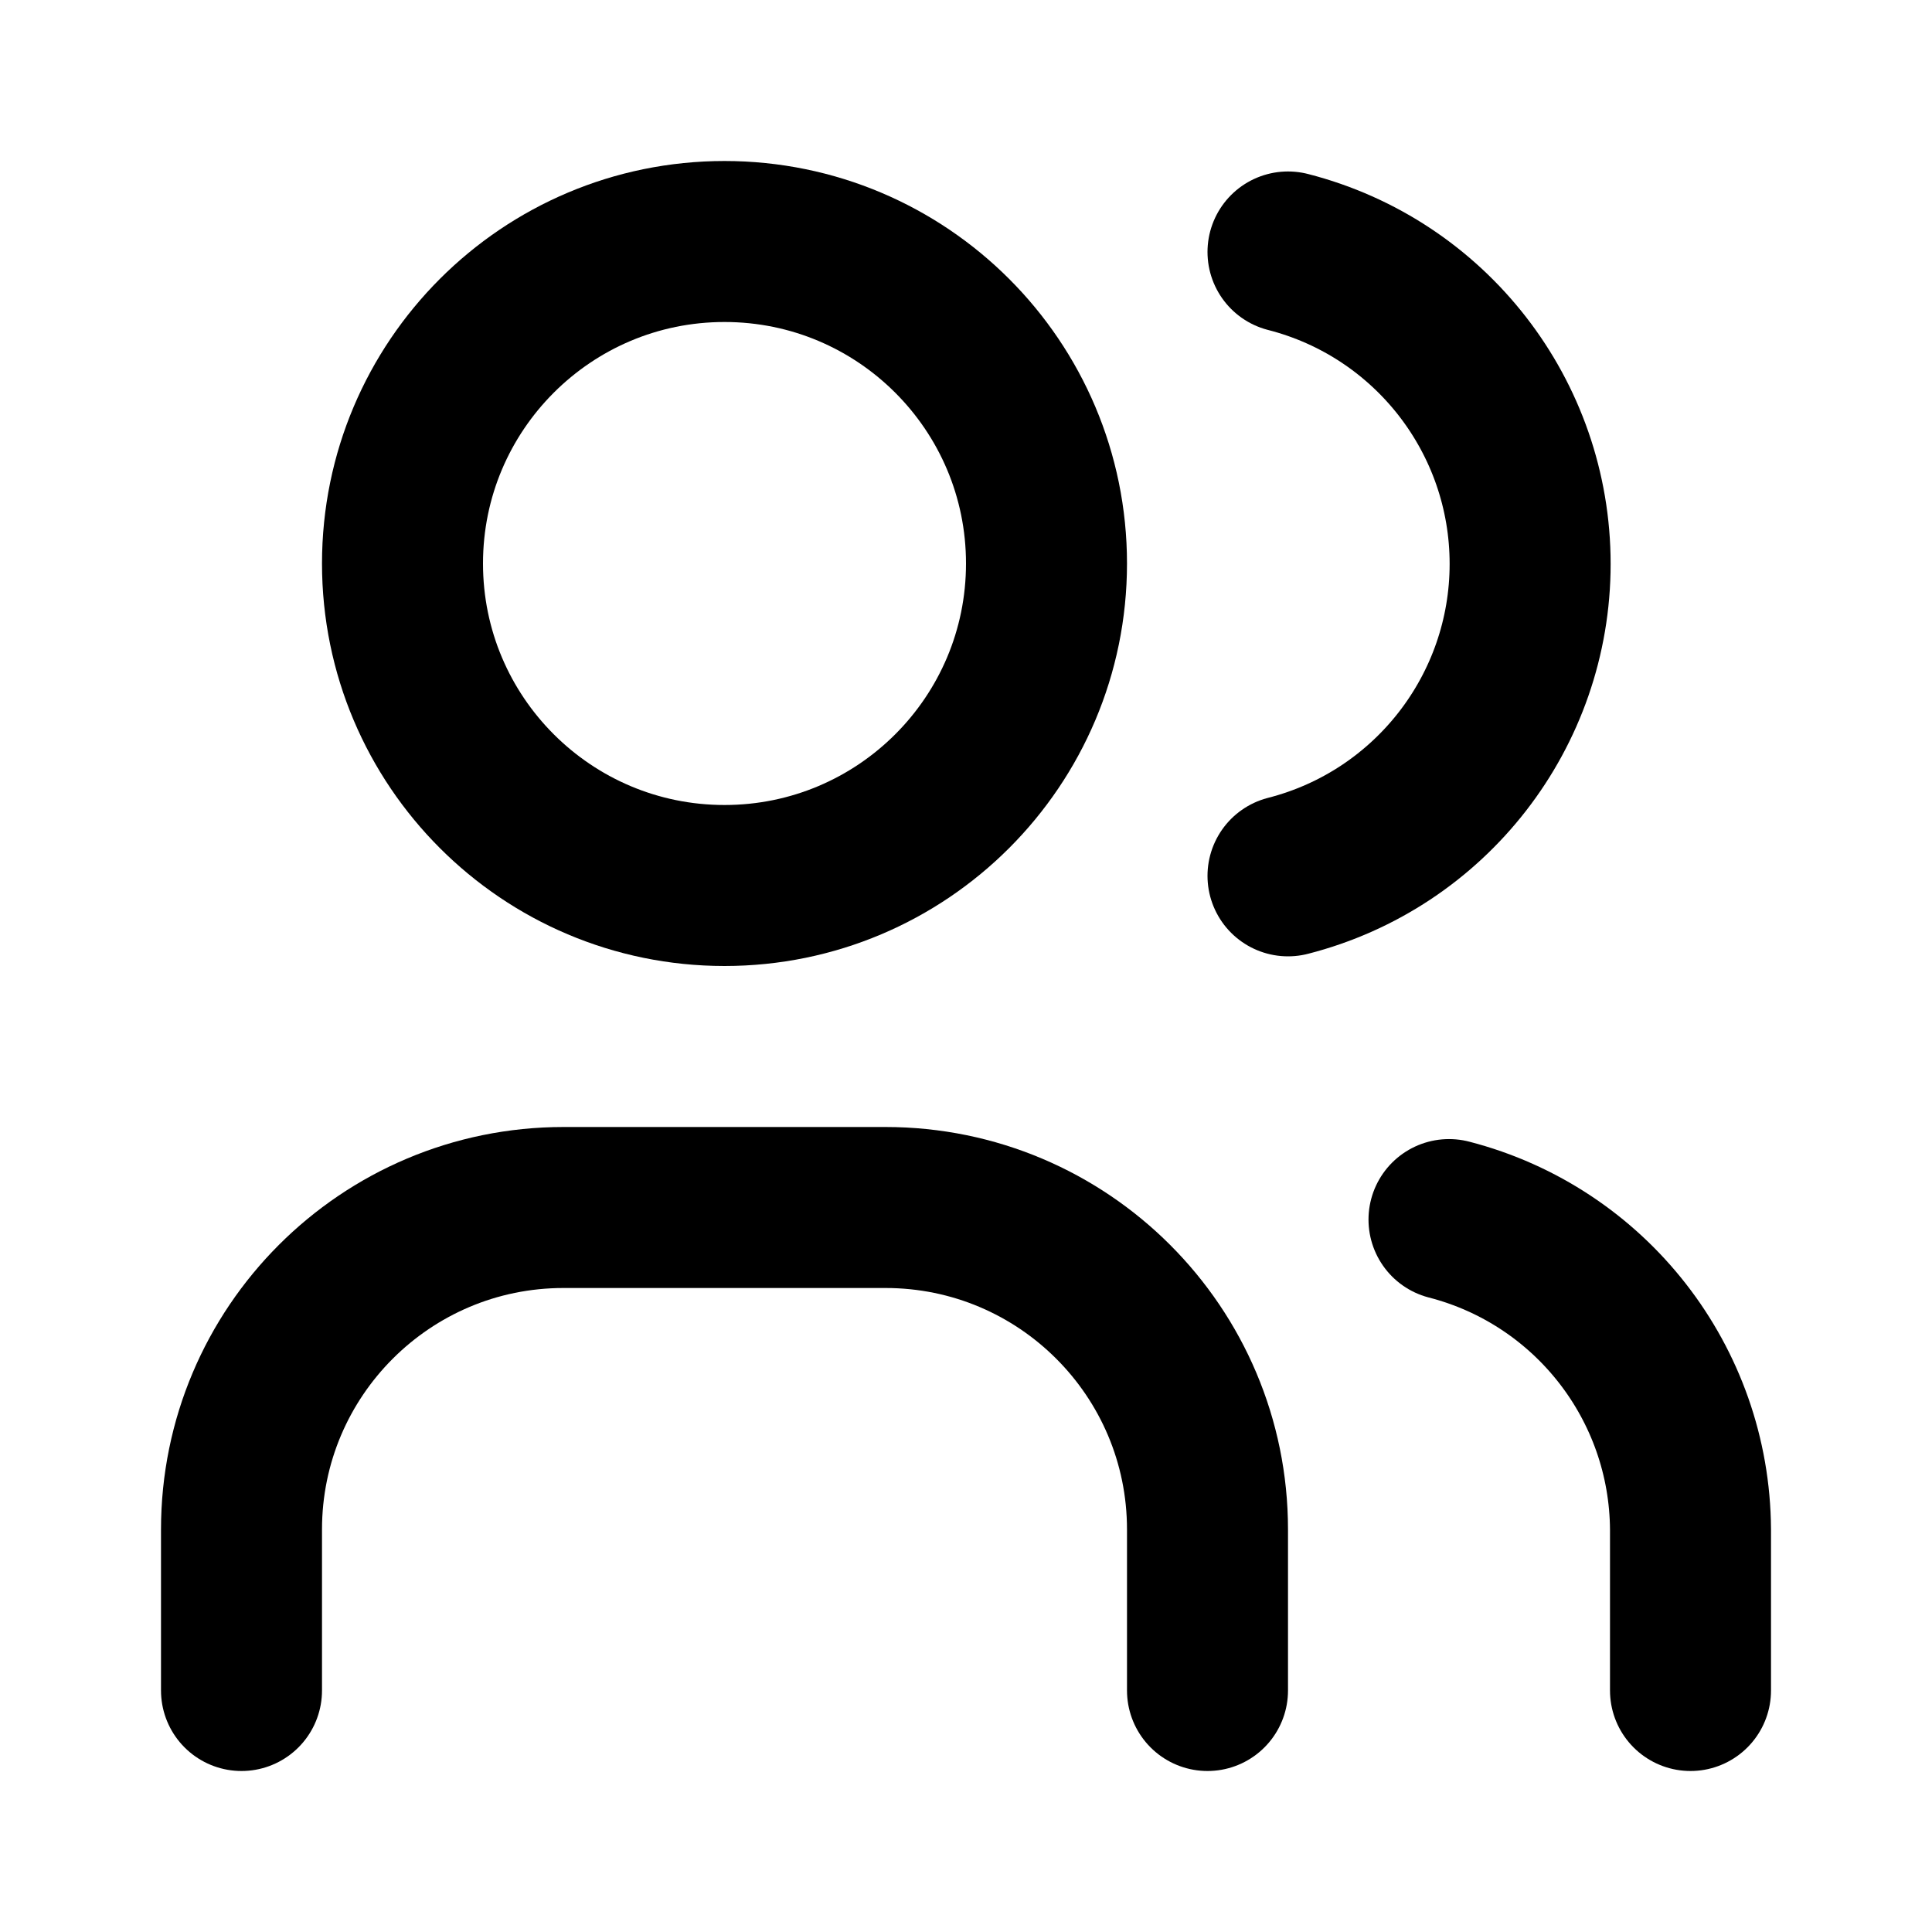
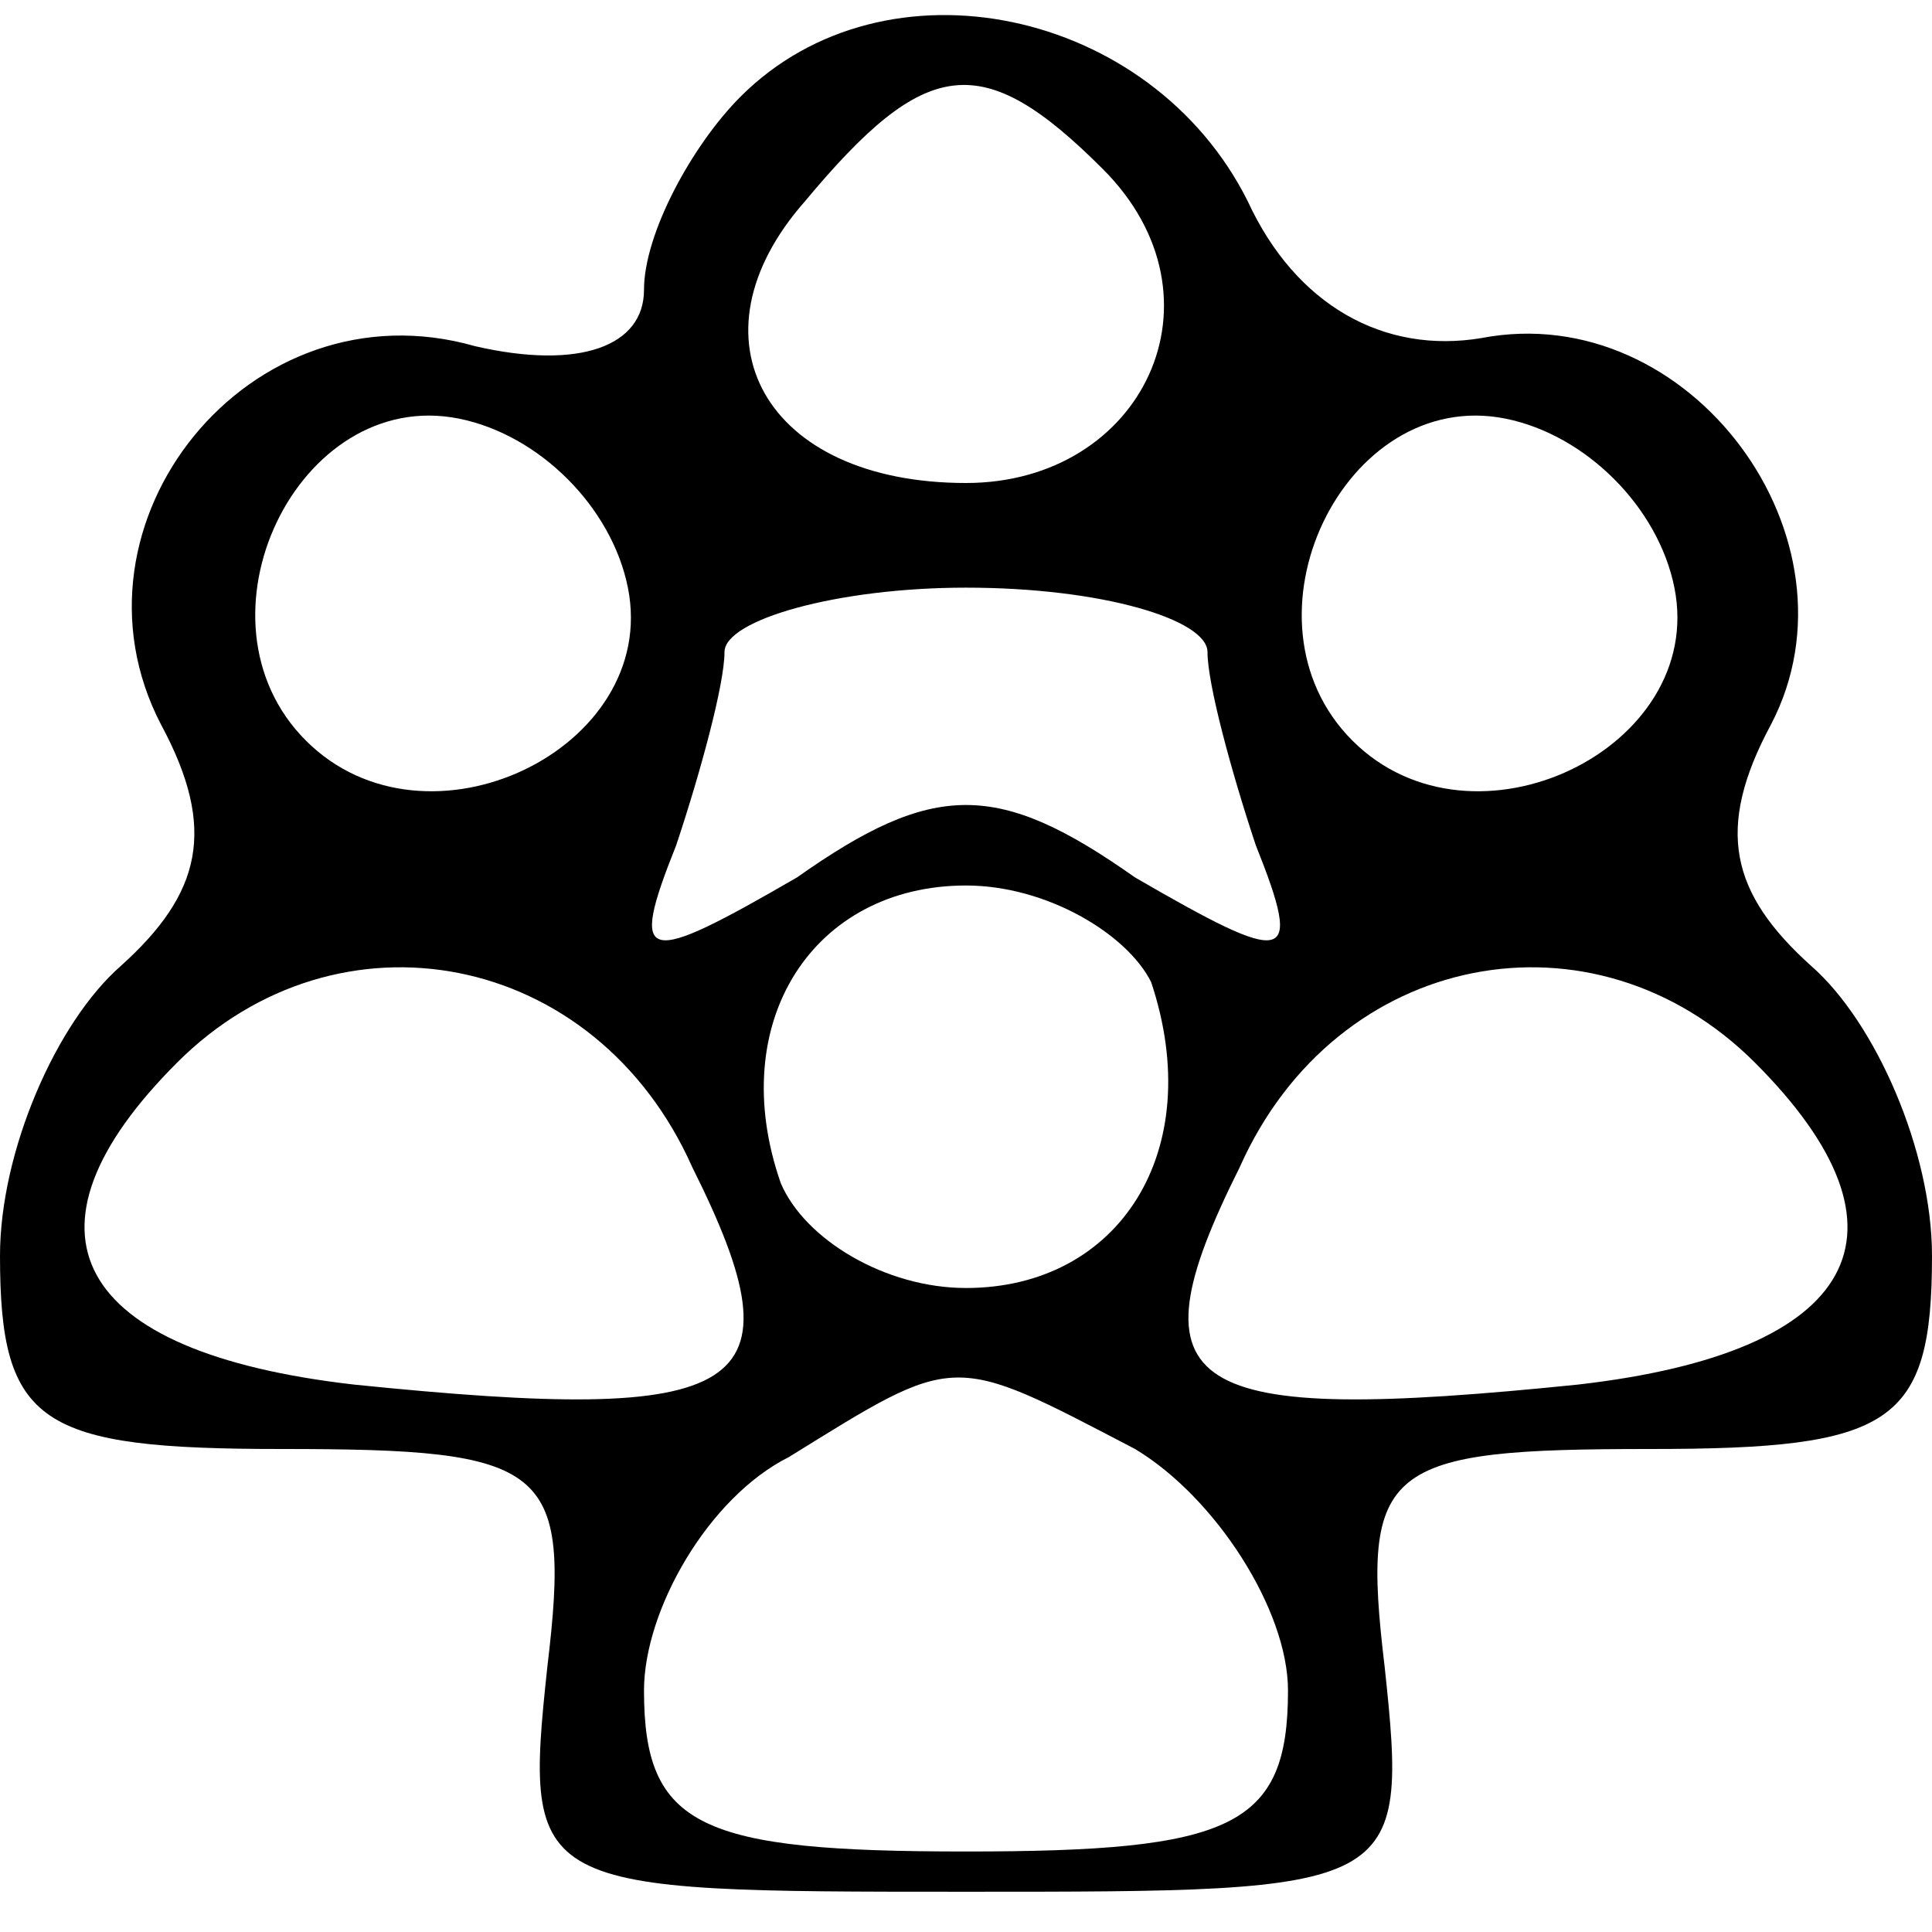
- <svg xmlns="http://www.w3.org/2000/svg" width="24" height="24" viewBox="0 0 24 24" fill="none" stroke="currentColor" stroke-width="2" stroke-linecap="round" stroke-linejoin="round" class="icon icon-tabler icons-tabler-outline icon-tabler-users">
-   <path stroke="none" d="M0 0h24v24H0z" fill="none" />
-   <path d="M9 7m-4 0a4 4 0 1 0 8 0a4 4 0 1 0 -8 0" />
-   <path d="M3 21v-2a4 4 0 0 1 4 -4h4a4 4 0 0 1 4 4v2" />
-   <path d="M16 3.13a4 4 0 0 1 0 7.75" />
-   <path d="M21 21v-2a4 4 0 0 0 -3 -3.85" />
+ <svg xmlns="http://www.w3.org/2000/svg" version="1.0" width="20" height="20" viewBox="0 0 24 24" preserveAspectRatio="xMidYMid meet">
+   <g transform="translate(0,24) scale(0.1,-0.1)" fill="#000000" stroke="none">
+     <path d="M92 228 c-6 -6 -12 -17 -12 -24 0 -7 -8 -10 -21 -7 -28 8 -52 -22 -39 -47 7 -13 5 -21 -5 -30 -8 -7 -15 -23 -15 -36 0 -21 5 -24 35 -24 33 0 36 -2 33 -27 -3 -28 -2 -28 52 -28 54 0 55 0 52 28 -3 25 0 27 33 27 30 0 35 3 35 24 0 13 -7 29 -15 36 -10 9 -12 17 -5 30 12 23 -10 53 -36 48 -12 -2 -23 4 -29 17 -12 24 -45 31 -63 13z m45 -9 c16 -16 5 -39 -17 -39 -25 0 -35 18 -20 35 15 18 22 19 37 4z m-59 -52 c4 -20 -25 -34 -40 -19 -15 15 -1 44 19 40 10 -2 19 -11 21 -21z m130 0 c4 -20 -25 -34 -40 -19 -15 15 -1 44 19 40 10 -2 19 -11 21 -21z m-58 -8 c0 -4 3 -15 6 -24 6 -15 4 -15 -15 -4 -17 12 -25 12 -42 0 -19 -11 -21 -11 -15 4 3 9 6 20 6 24 0 4 14 8 30 8 17 0 30 -4 30 -8z m-7 -41 c7 -21 -4 -38 -23 -38 -10 0 -20 6 -23 13 -7 20 4 37 23 37 10 0 20 -6 23 -12z m-57 -23 c14 -28 7 -32 -42 -27 -35 4 -43 19 -22 40 20 20 52 14 64 -13z m132 13 c21 -21 13 -36 -22 -40 -49 -5 -56 -1 -42 27 12 27 44 33 64 13z m-77  -48 c10 -6 19 -20 19 -30 0 -17 -7 -20 -40 -20 -33 0 -40 3 -40 20 0 10 8 24 18 29 21 13 20 13 43 1z" />
+   </g>
</svg>
